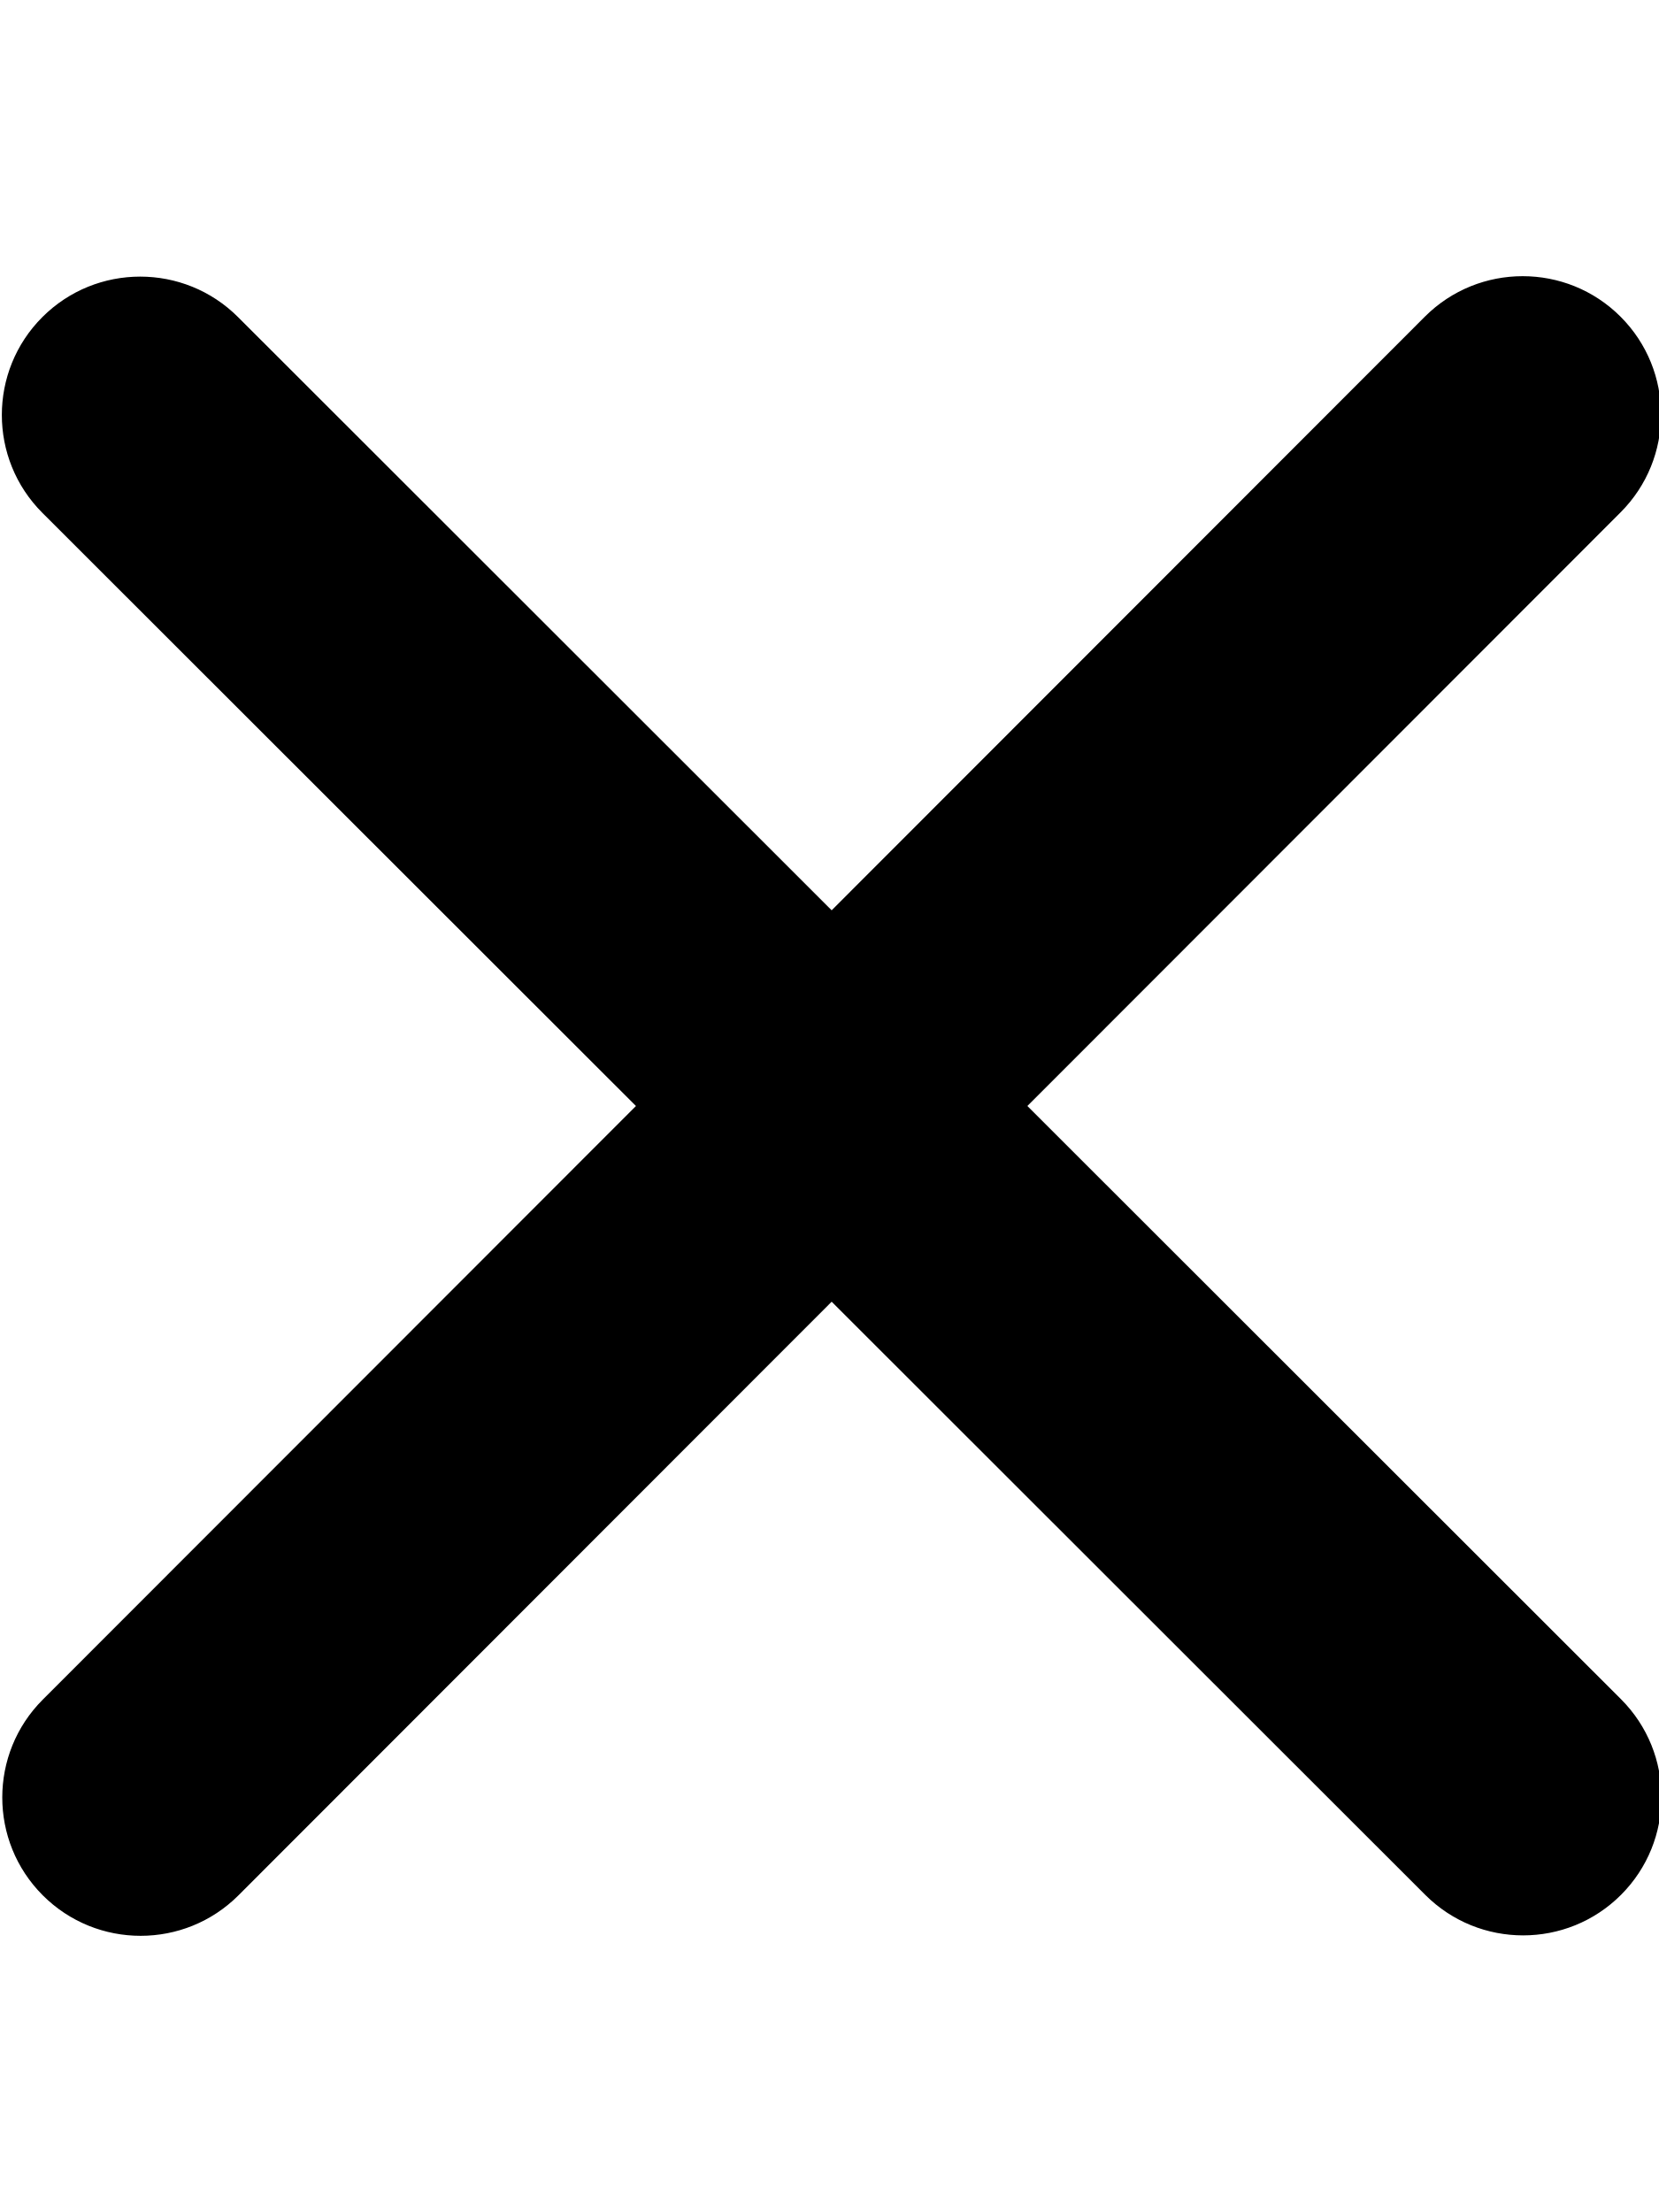
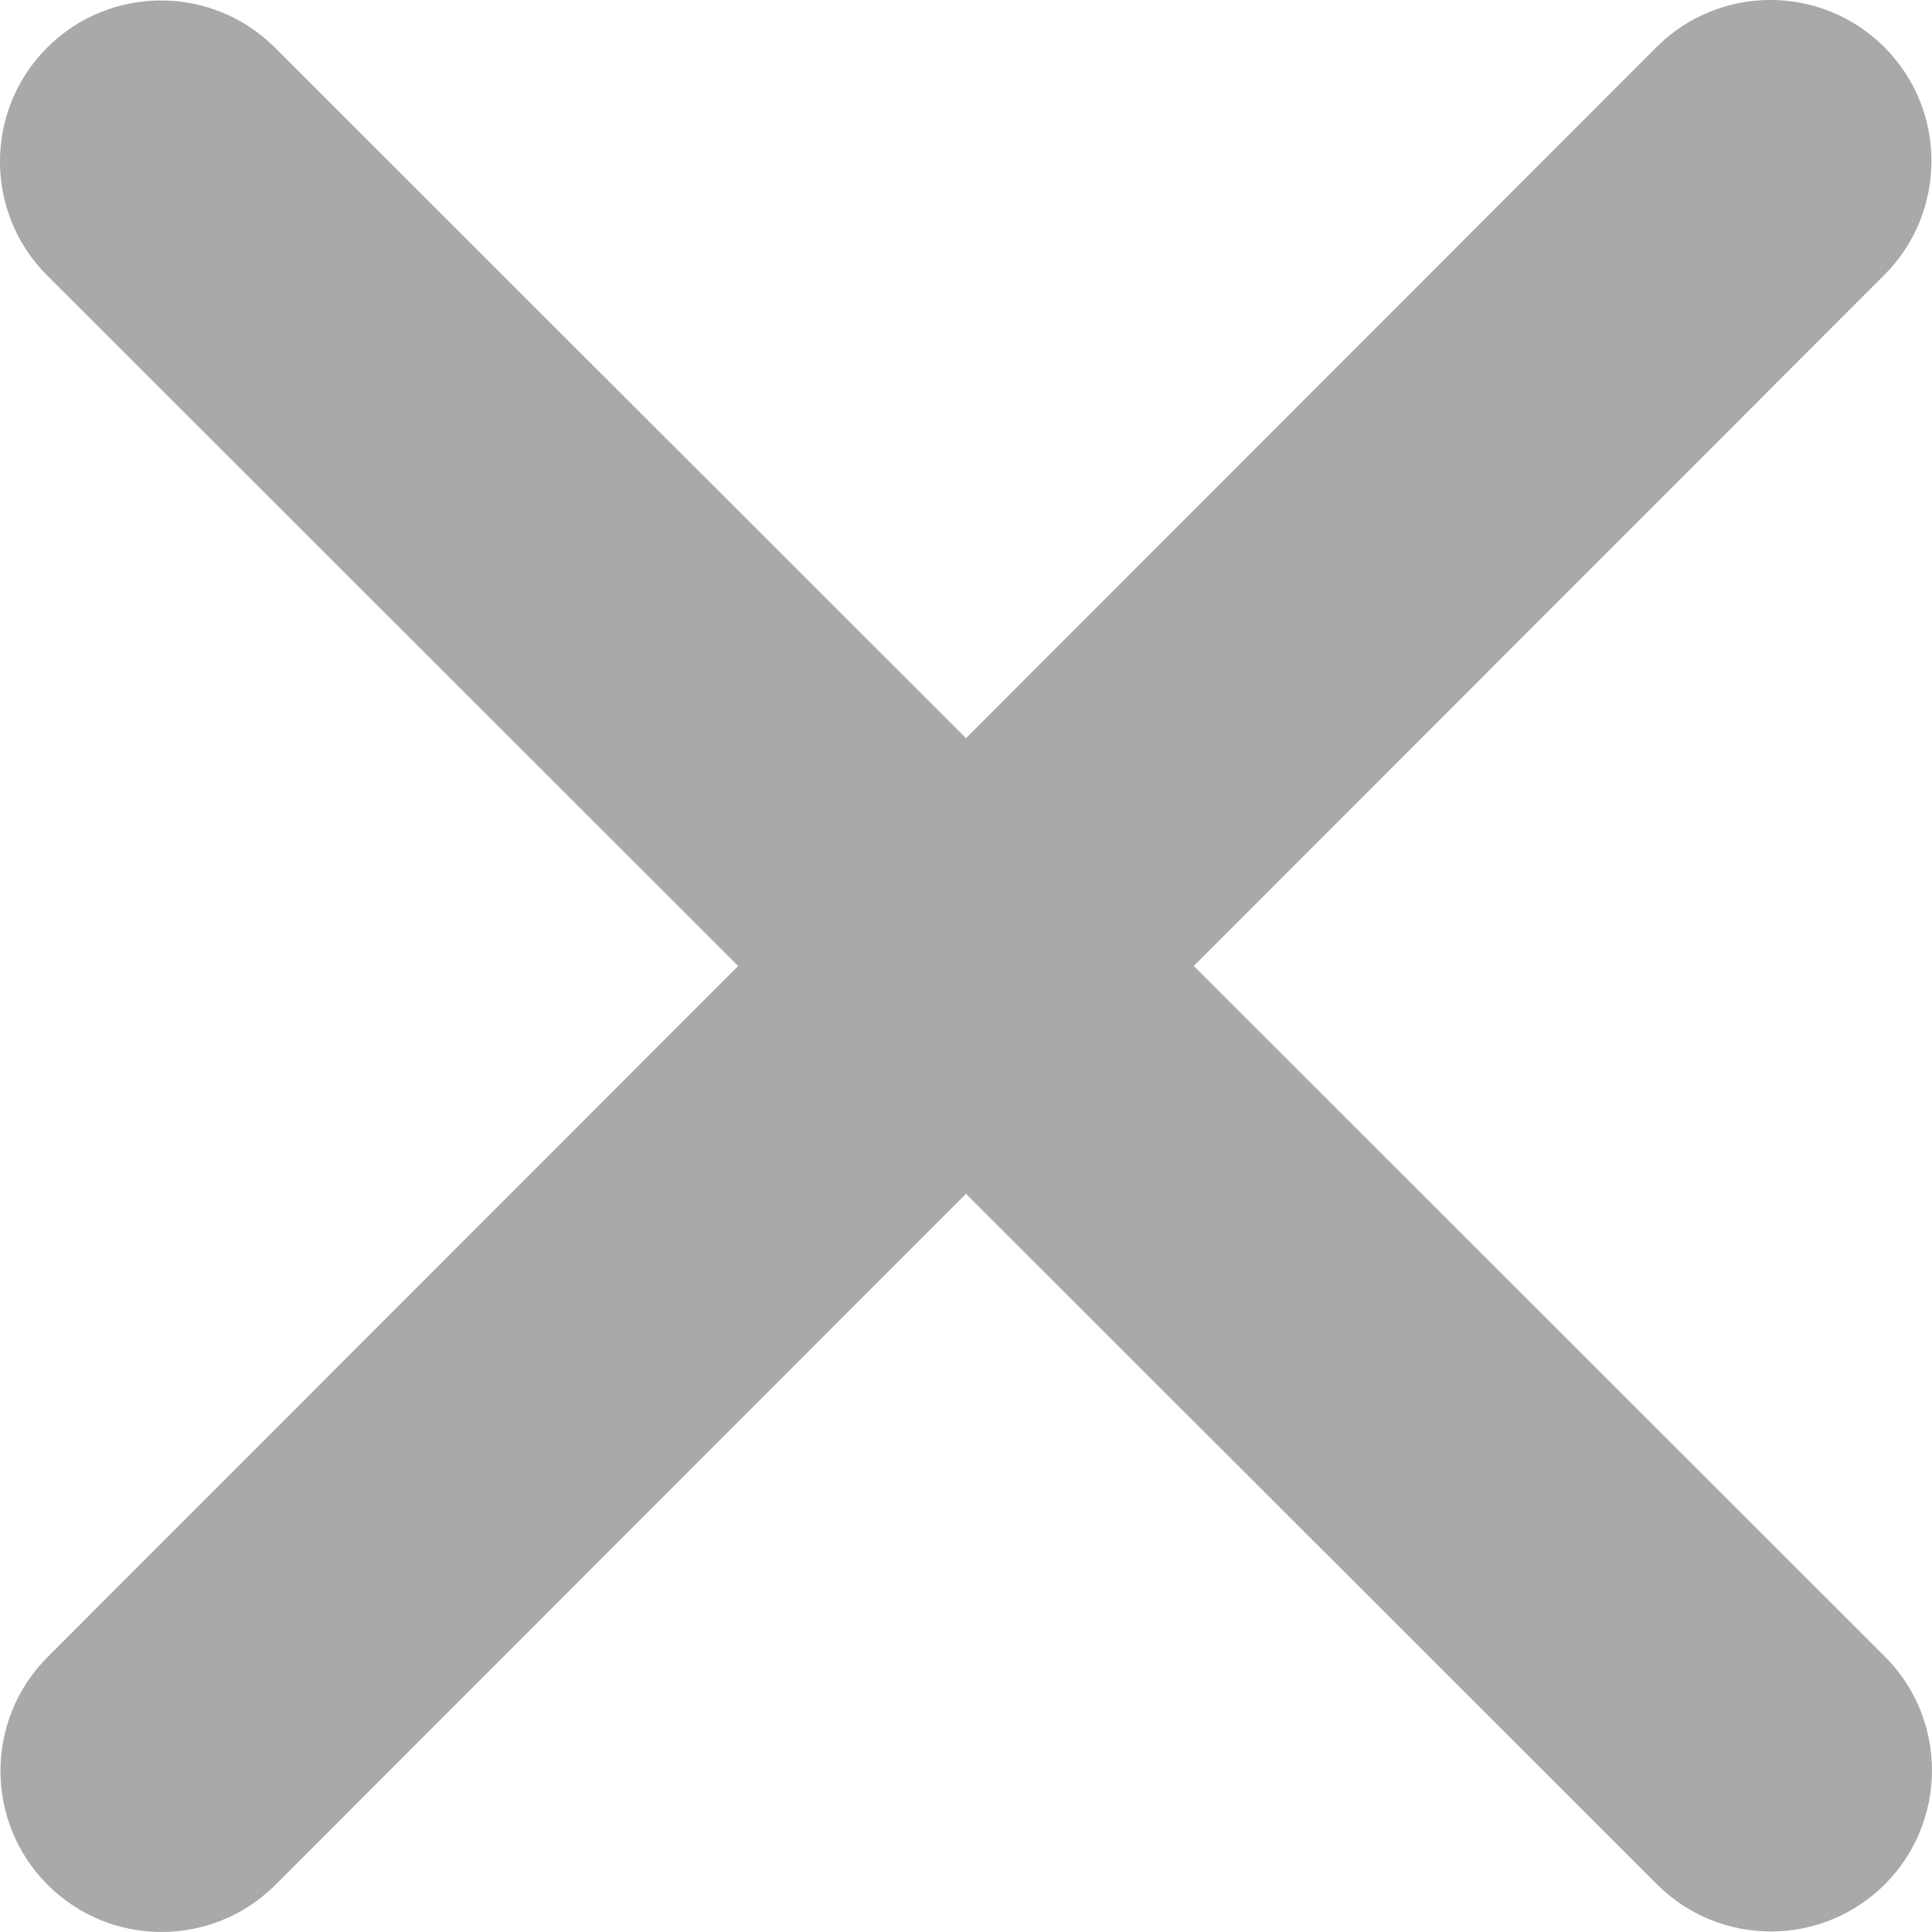
- <svg xmlns="http://www.w3.org/2000/svg" viewBox="0 0 384 512">
-   <path fill="currentColor" d="M55.1 73.4c-12.5-12.5-32.8-12.5-45.3 0s-12.5 32.8 0 45.3L147.2 256 9.9 393.4c-12.5 12.5-12.5 32.8 0 45.3s32.8 12.5 45.3 0L192.5 301.3 329.9 438.6c12.5 12.5 32.8 12.5 45.3 0s12.5-32.8 0-45.3L237.8 256 375.1 118.6c12.5-12.5 12.5-32.8 0-45.3s-32.8-12.5-45.3 0L192.5 210.7 55.1 73.4z" />
+ <svg xmlns="http://www.w3.org/2000/svg" viewBox="128.43 127.93 384.15 384.15">
+   <path fill="#a9a9a9" d="M183.1 137.4C170.6 124.9 150.3 124.9 137.8 137.4C125.3 149.9 125.3 170.2 137.8 182.7L275.2 320L137.9 457.4C125.4 469.9 125.4 490.2 137.9 502.7C150.4 515.2 170.7 515.2 183.2 502.7L320.5 365.3L457.9 502.6C470.4 515.1 490.7 515.1 503.2 502.6C515.7 490.1 515.7 469.8 503.2 457.3L365.8 320L503.1 182.6C515.6 170.1 515.6 149.8 503.1 137.3C490.6 124.8 470.3 124.8 457.8 137.3L320.5 274.7L183.1 137.4z" />
</svg>
